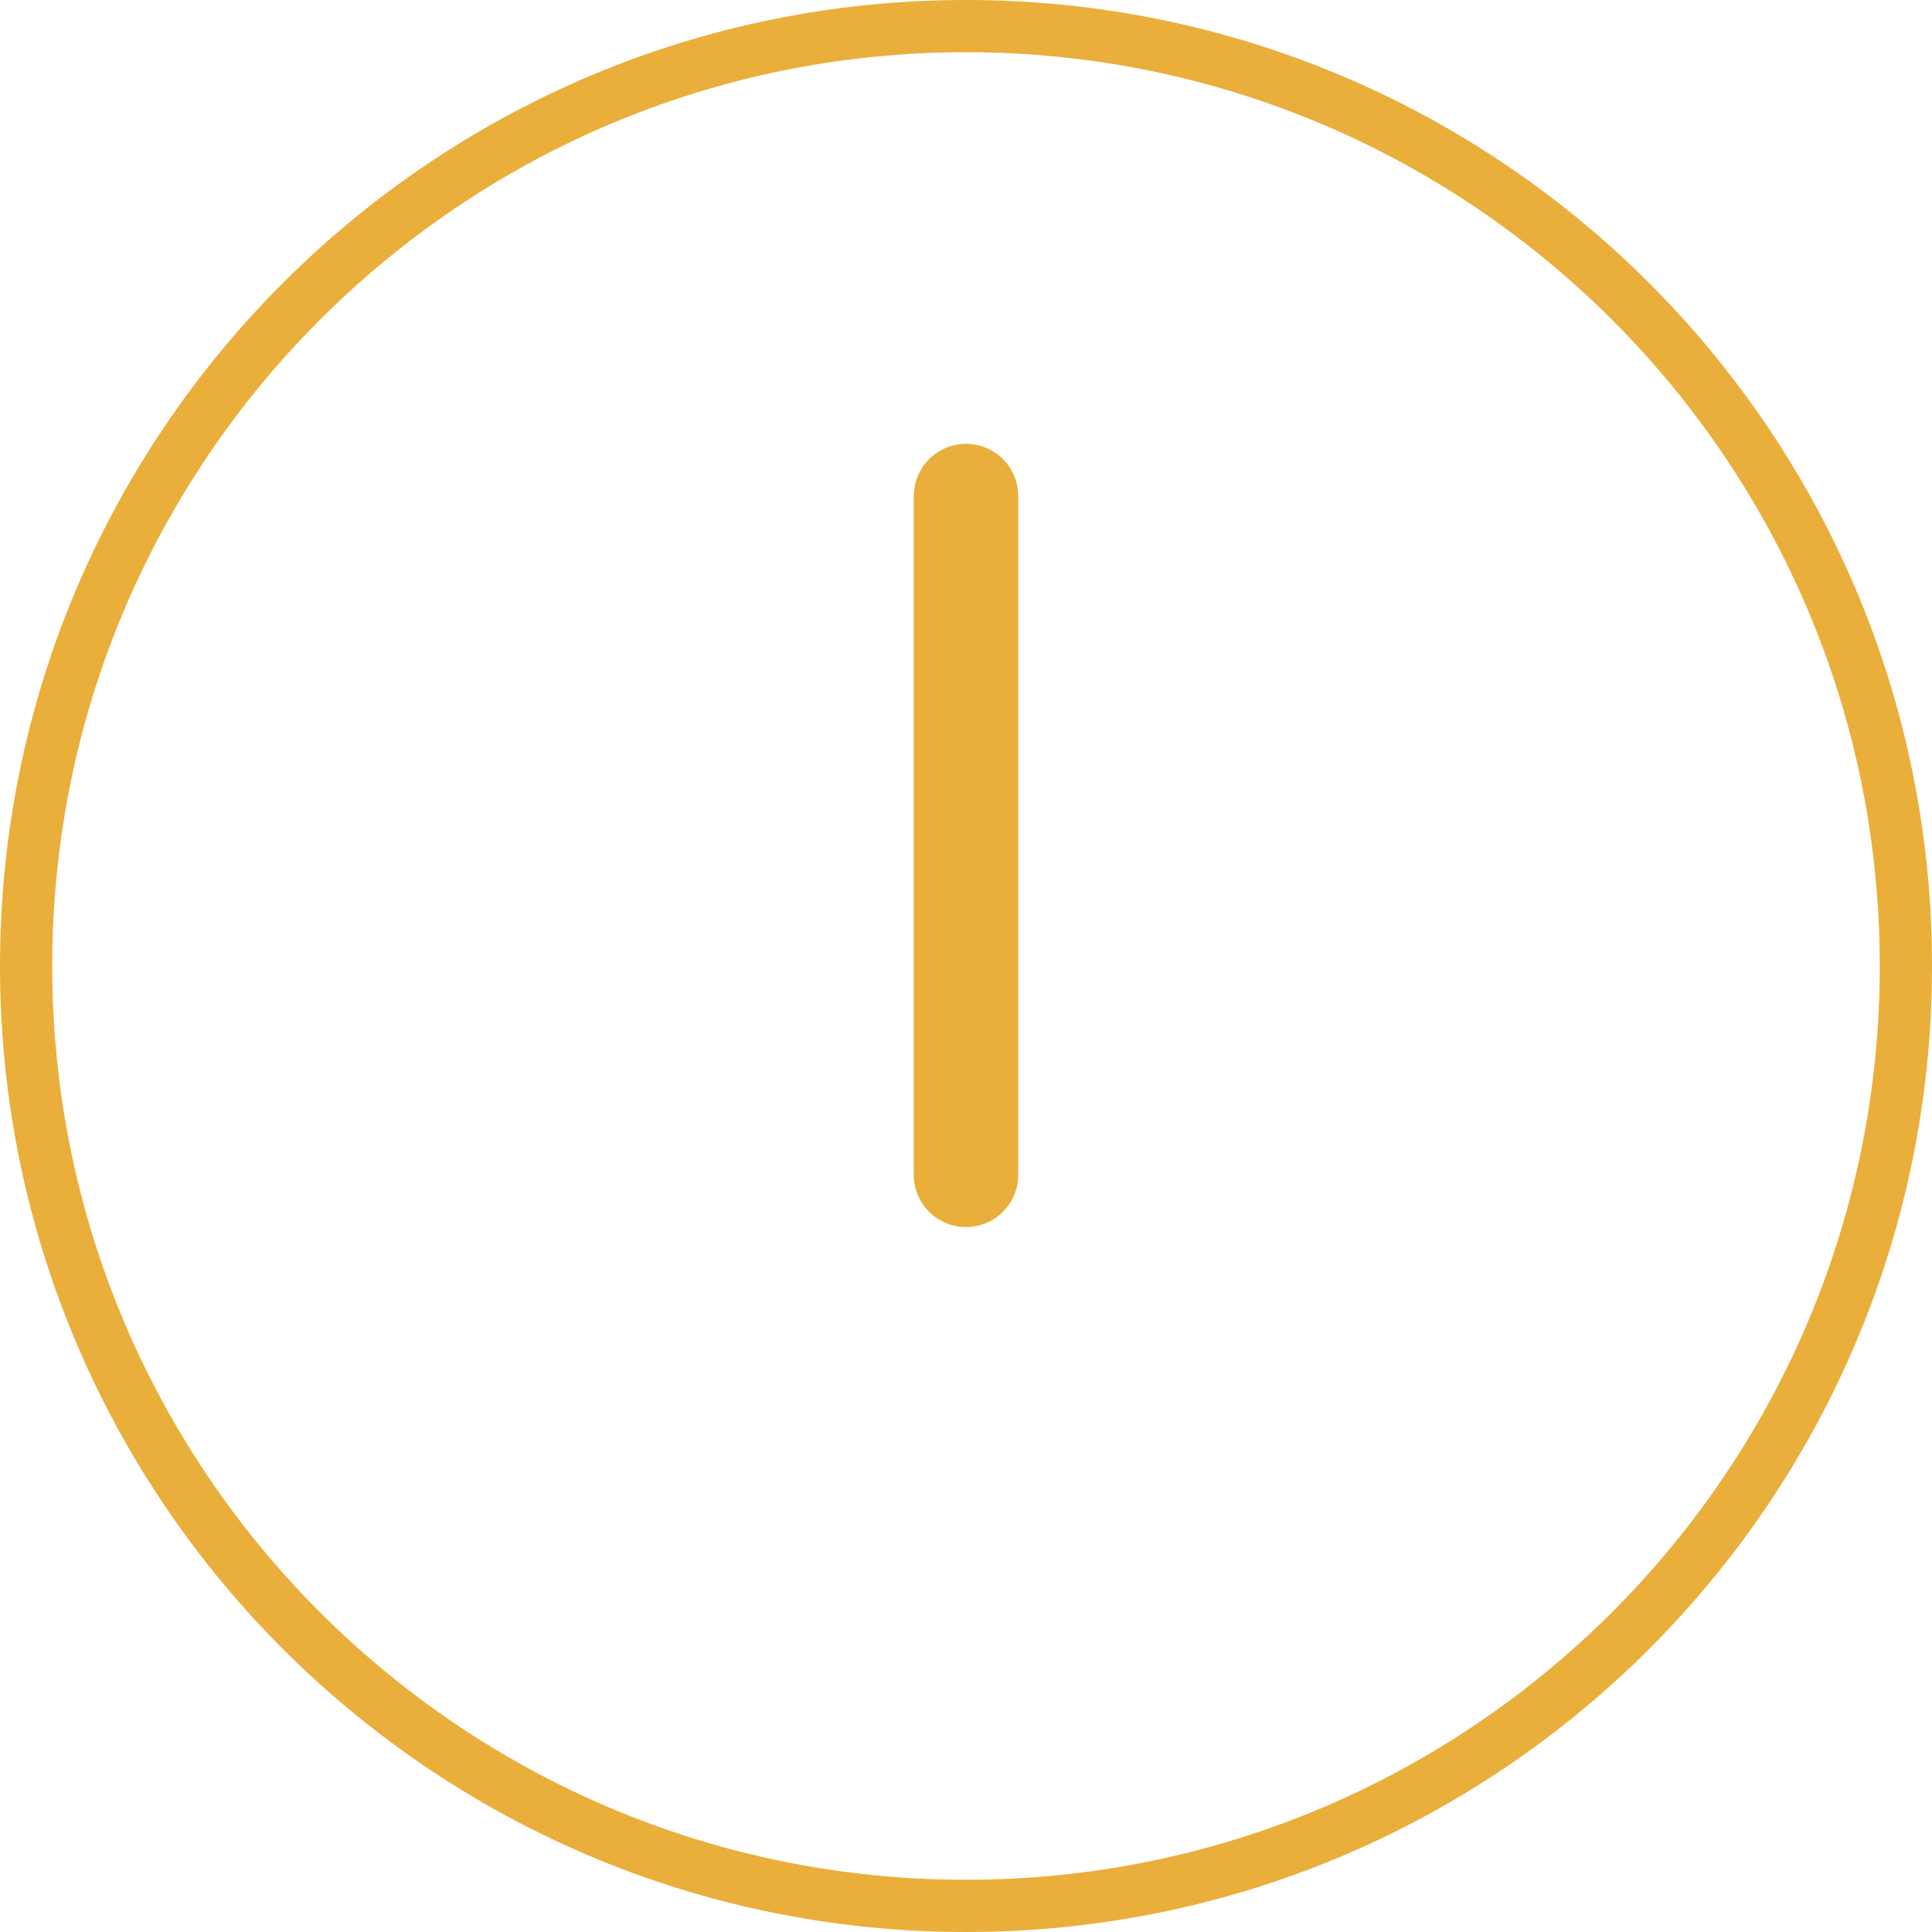
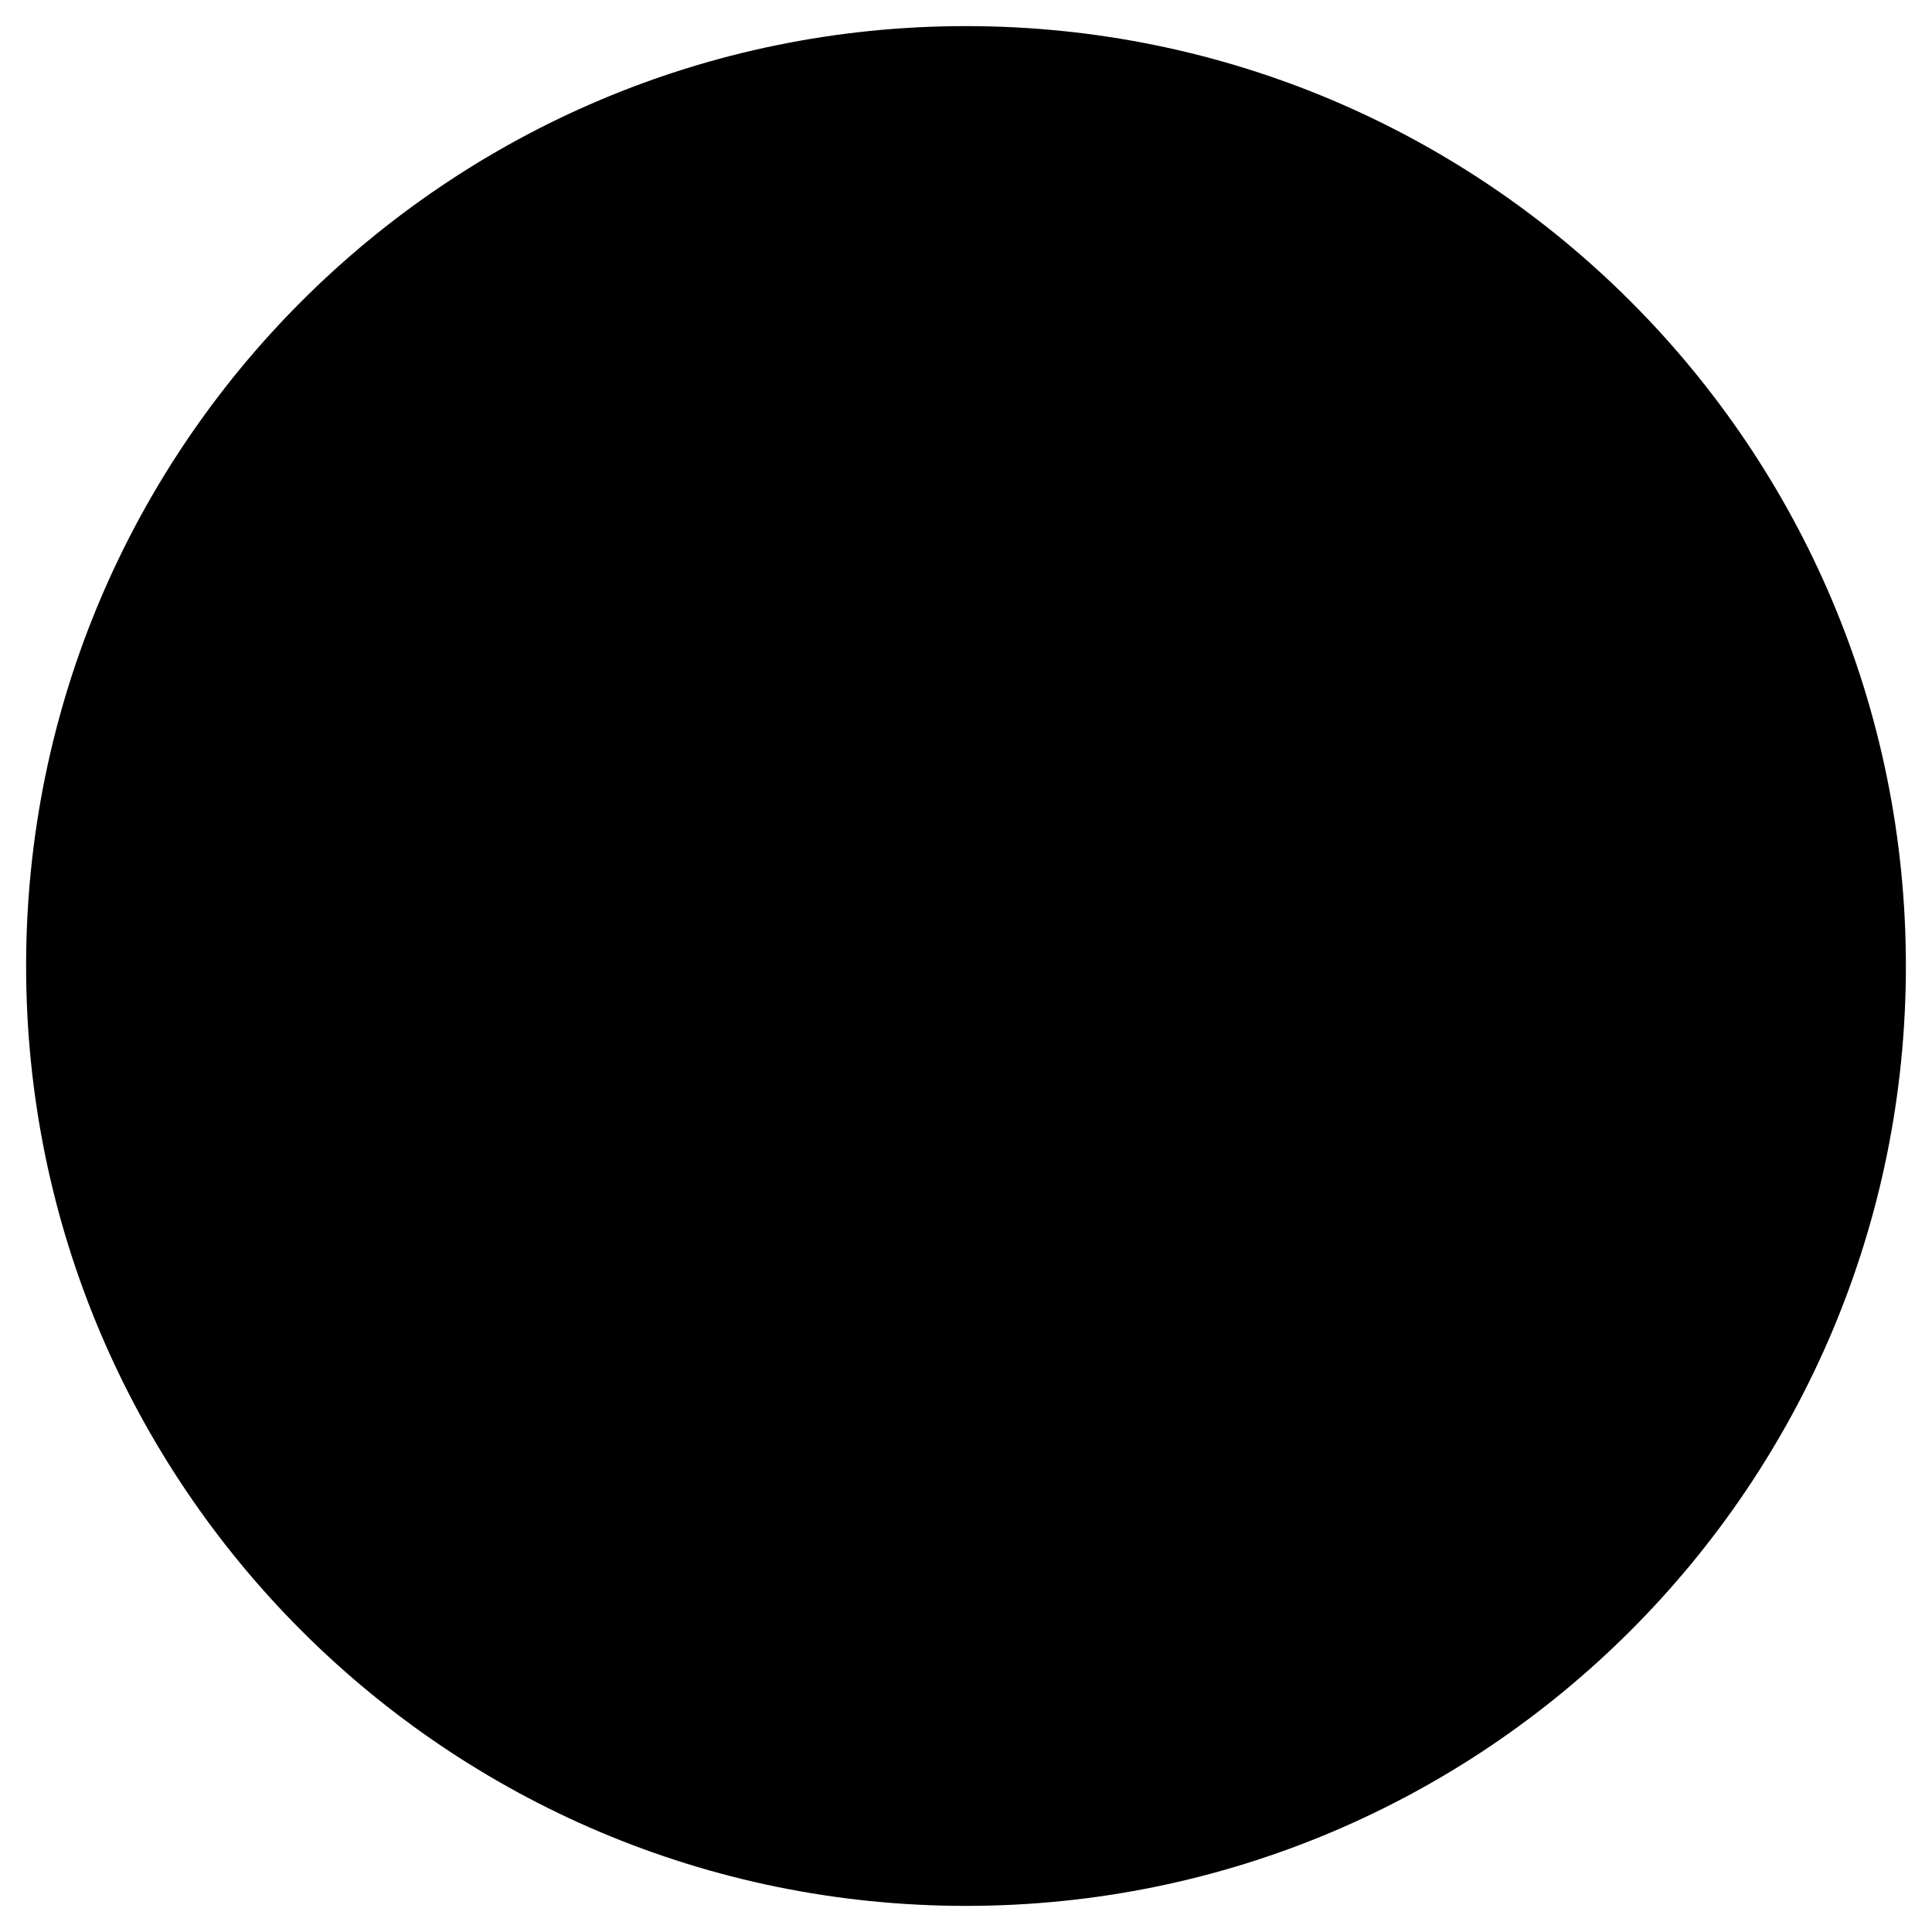
<svg xmlns="http://www.w3.org/2000/svg" width="37" height="37" viewBox="0 0 37 37">
  <defs>
    <style>
-       .a, .b {
-         fill: none;
-         stroke: #eaae3b;
-         stroke-linecap: round;
-         stroke-linejoin: round;
-       }
- 
-       .b {
-         stroke-width: 2px;
-       }
    </style>
  </defs>
  <g>
    <circle class="a" cx="18.5" cy="18.5" r="18" />
-     <line class="b" x1="18.5" y1="9.5" x2="18.5" y2="22.5" />
+     <g>
+       <line class="b" x1="18.5" y1="9.5" x2="18.5" y2="22.5" />
+       <line class="b" x1="18.5" y1="26.5" x2="18.5" y2="28.5" />
+     </g>
  </g>
</svg>
